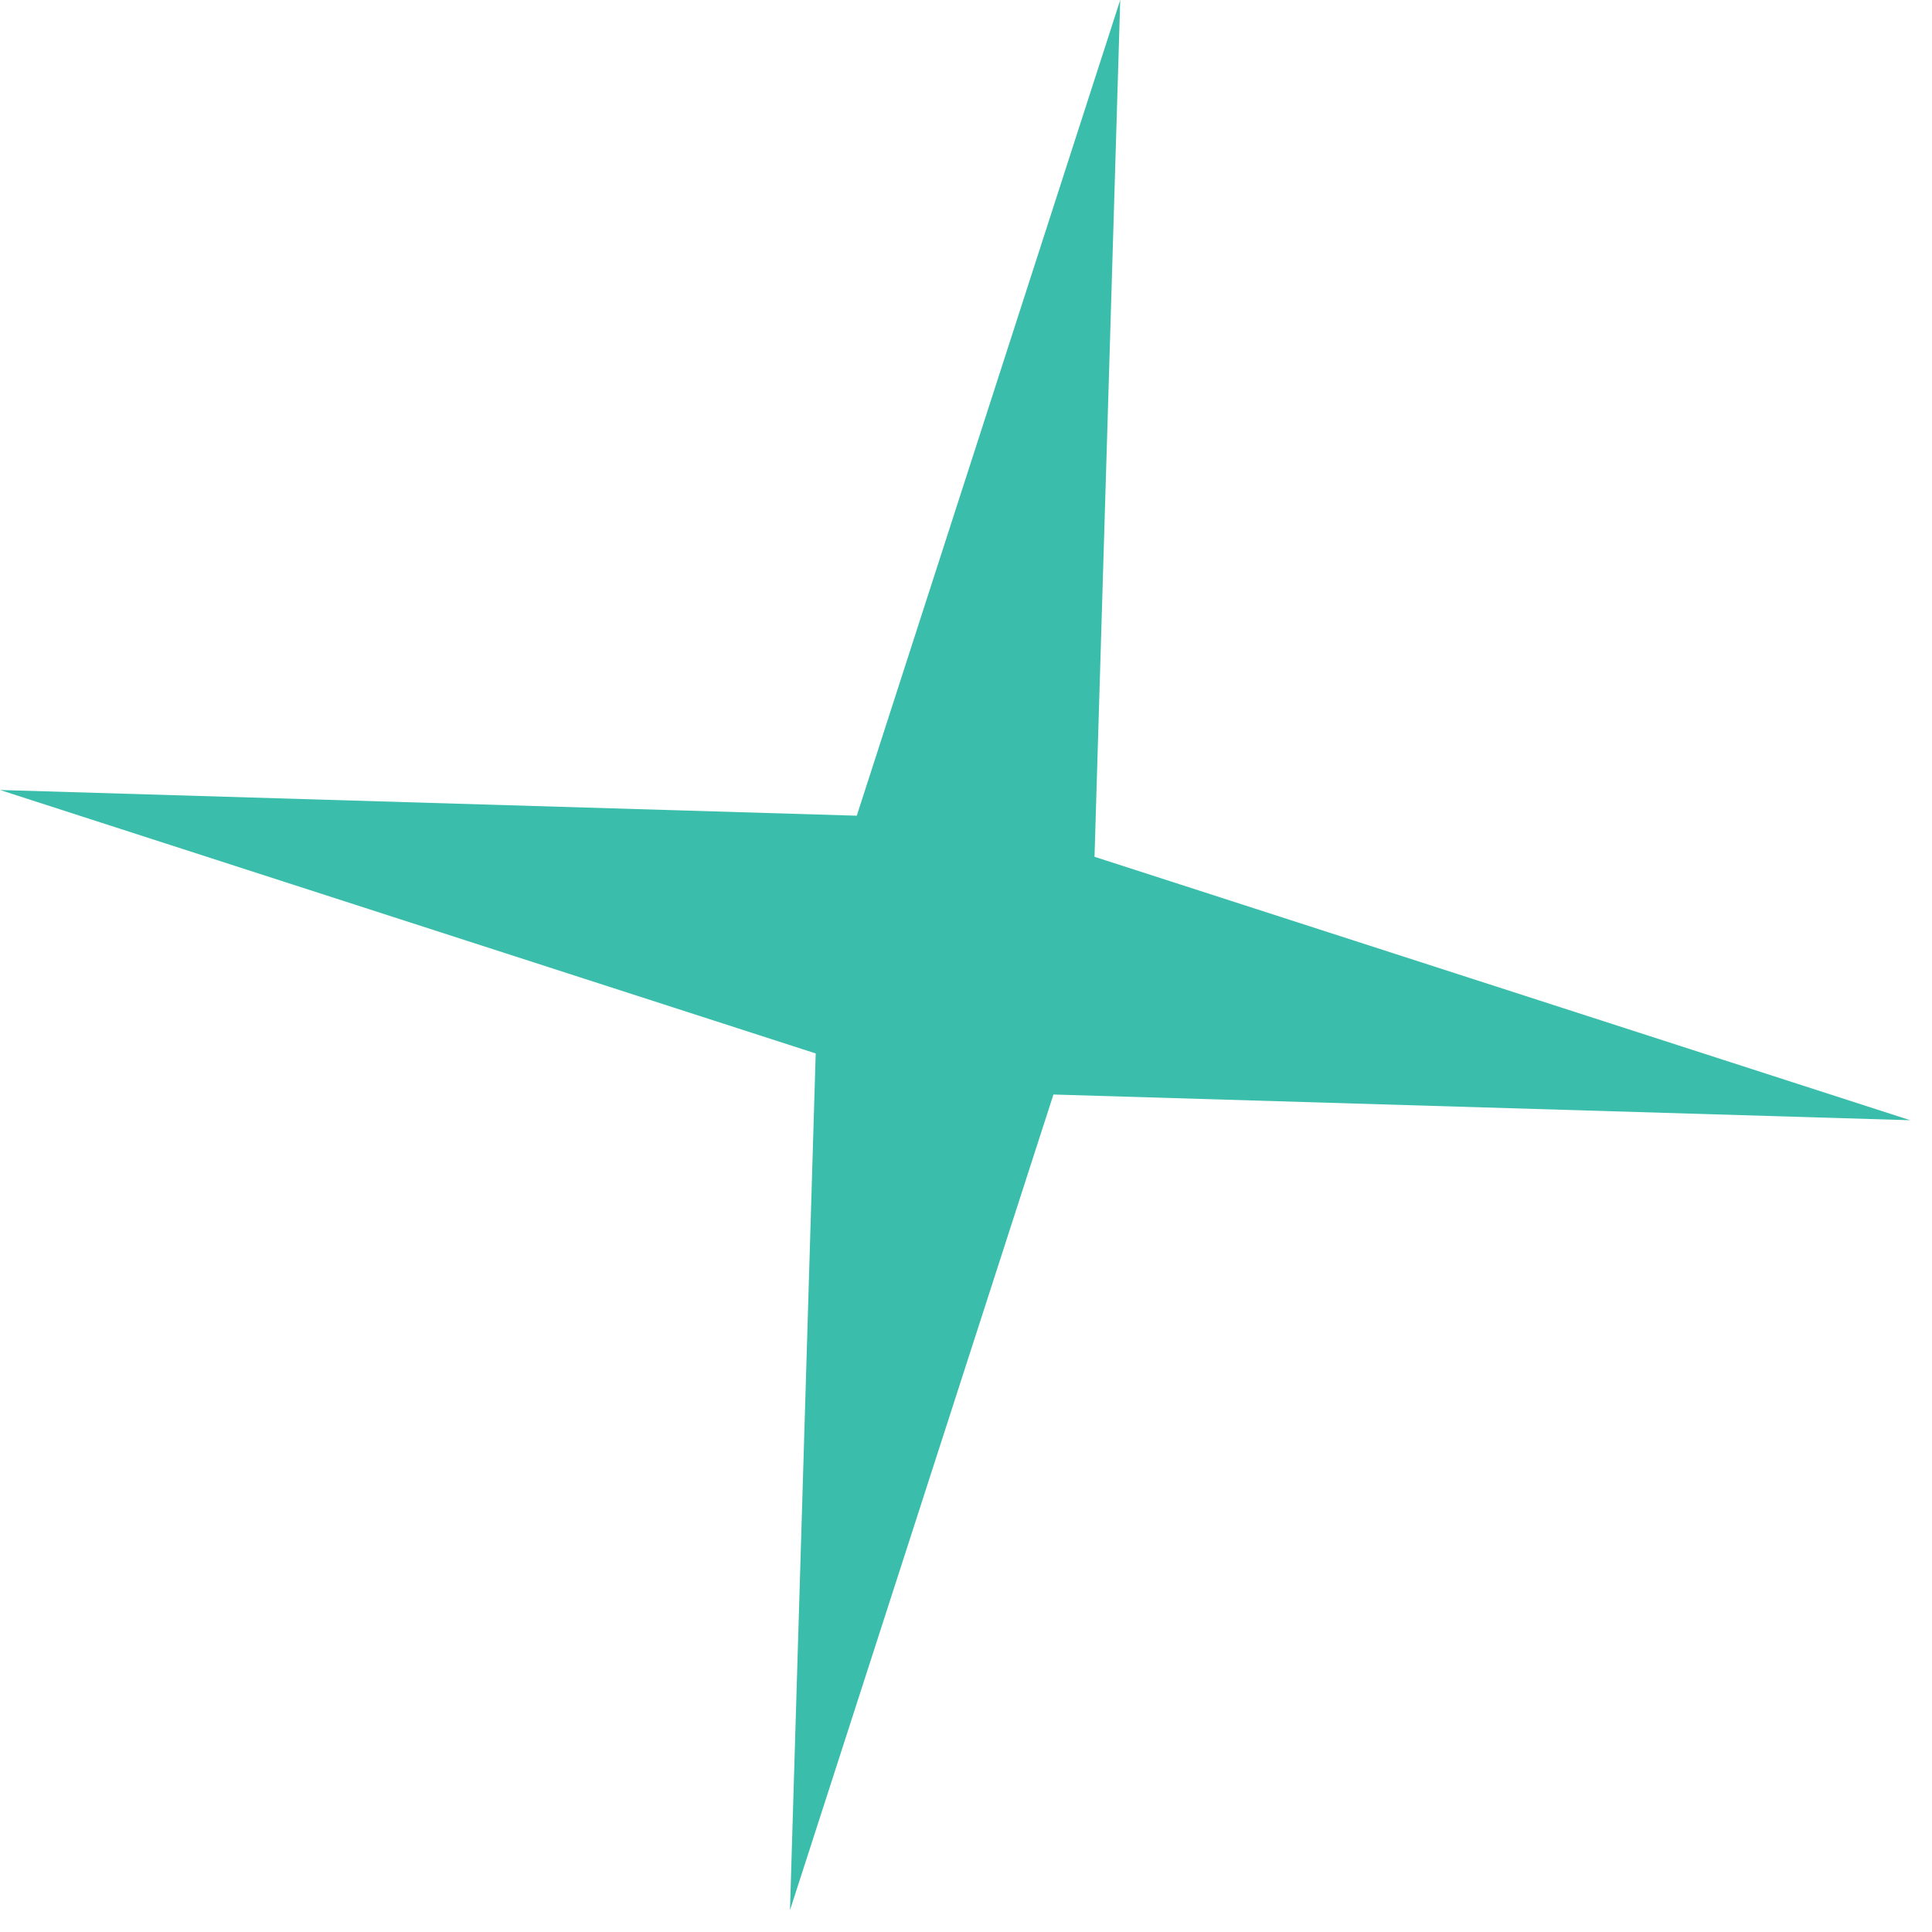
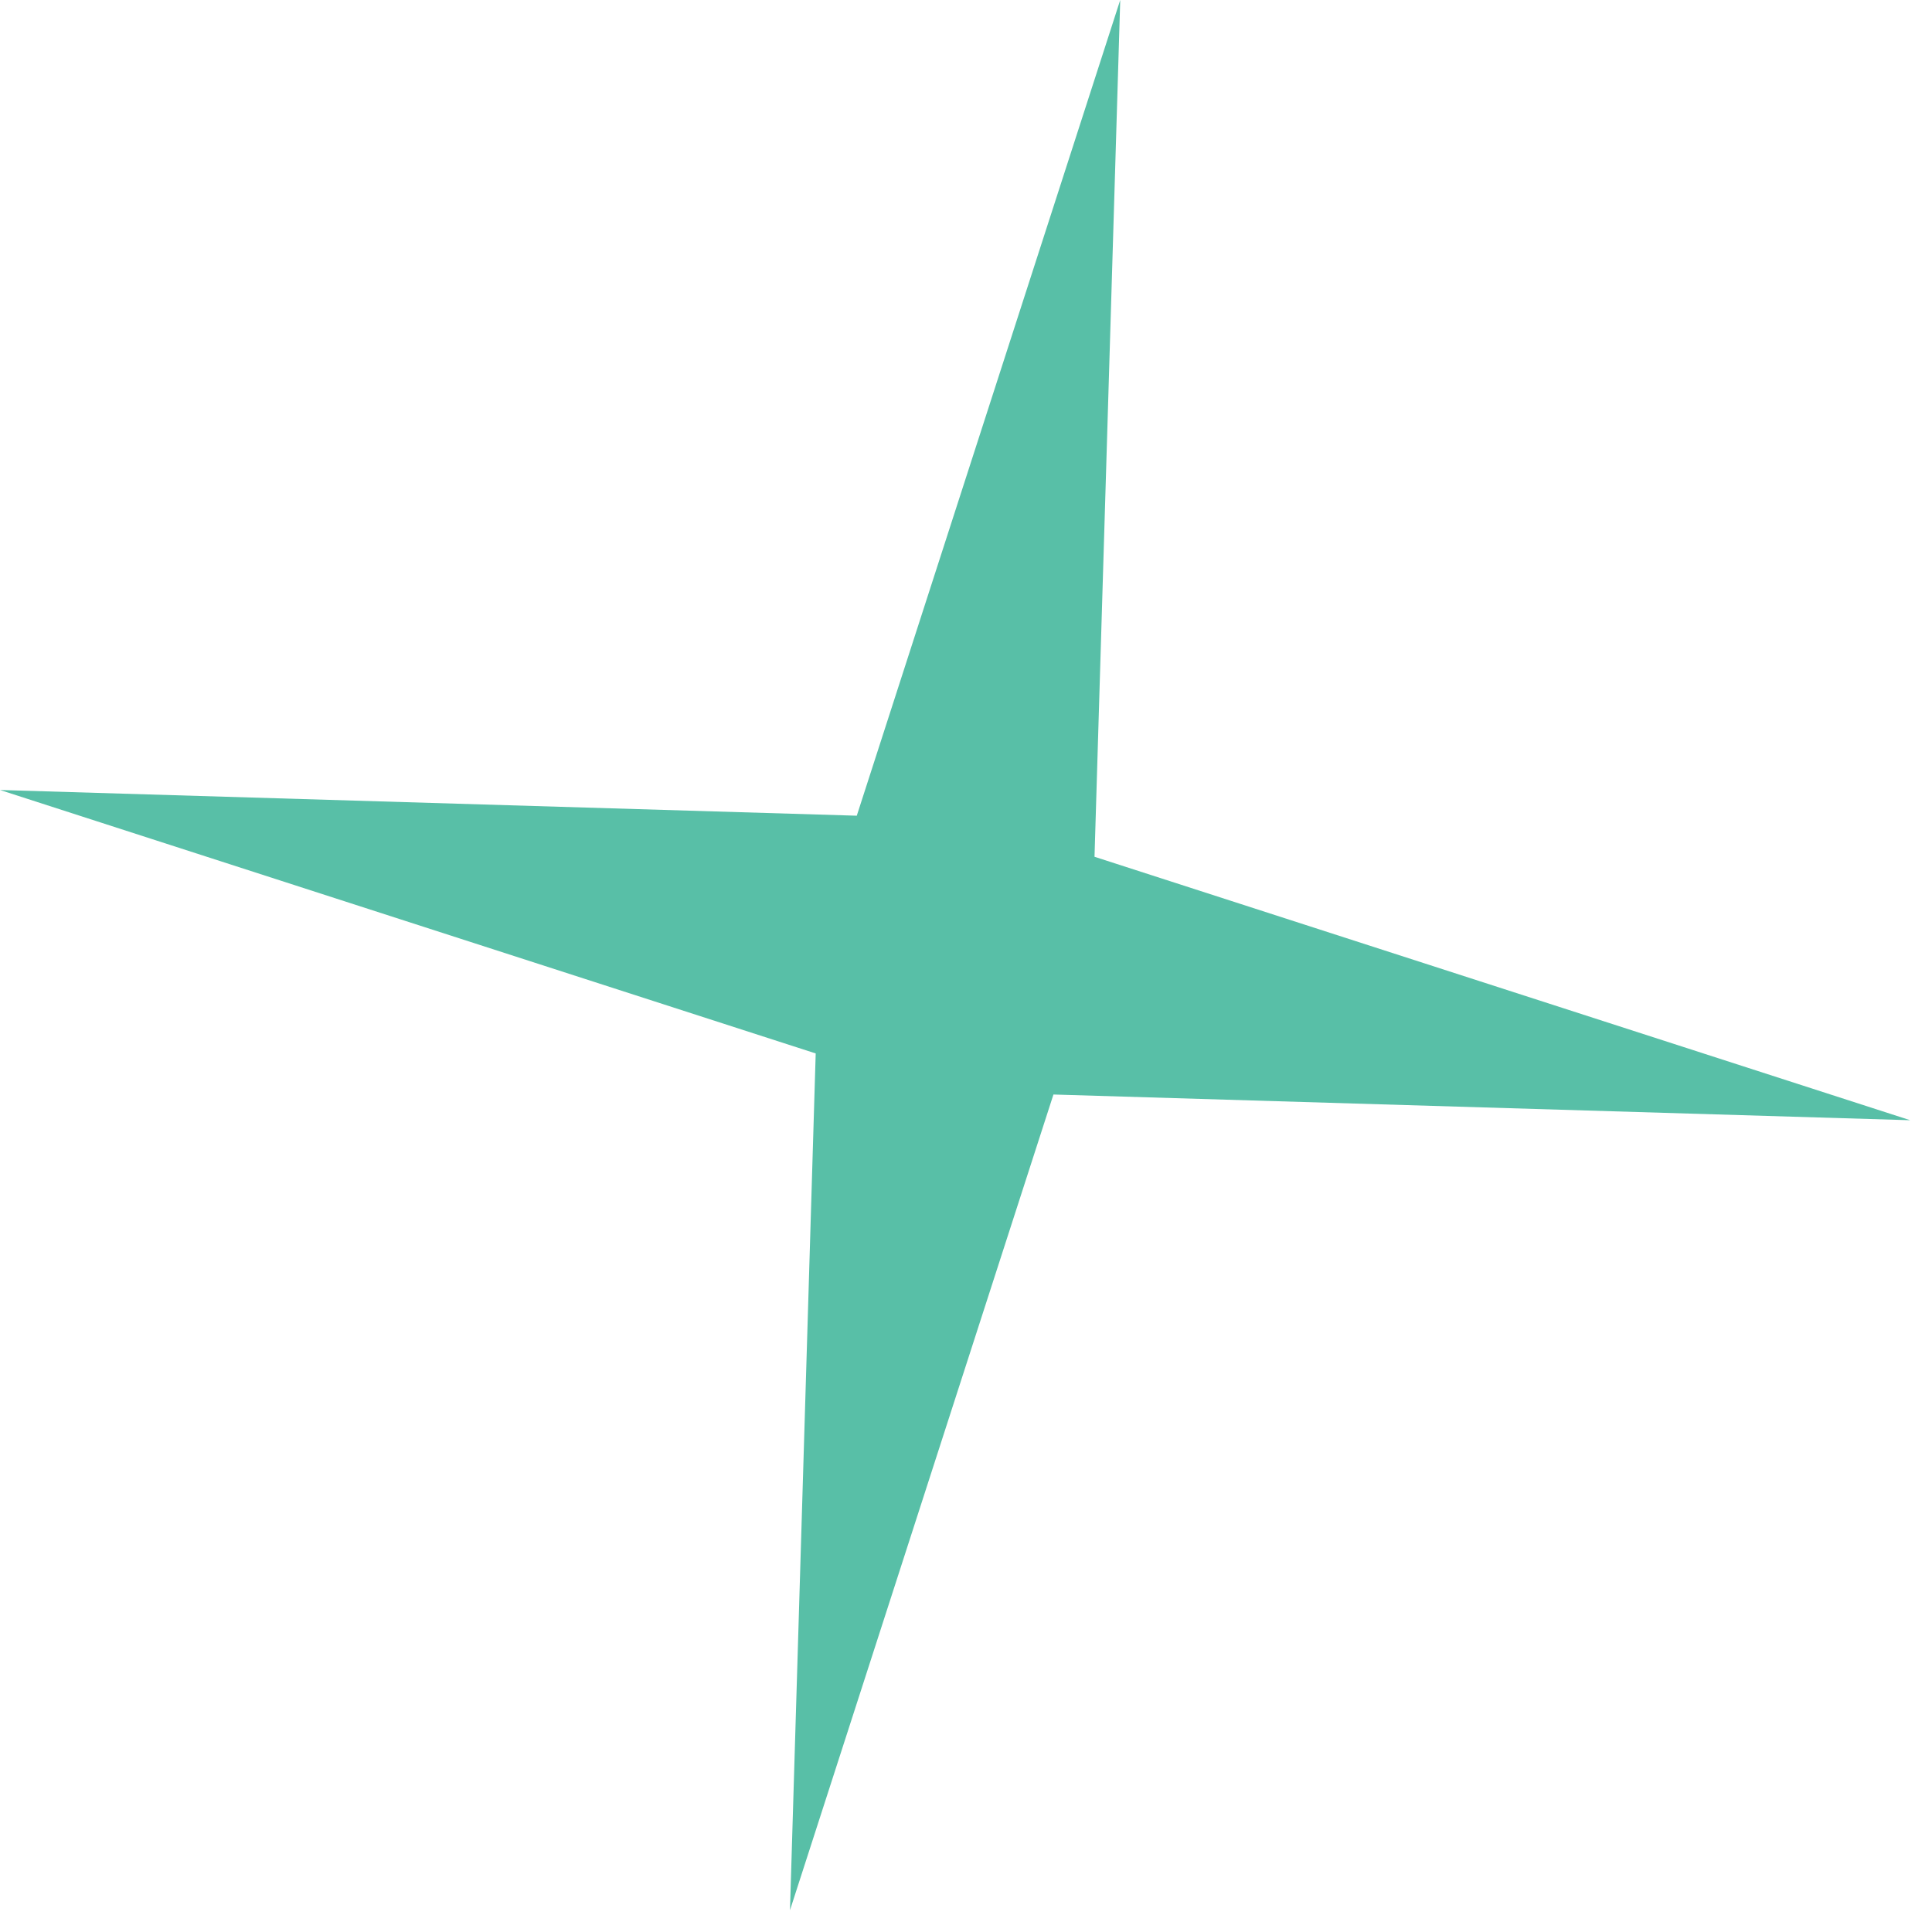
<svg xmlns="http://www.w3.org/2000/svg" width="58" height="58" viewBox="0 0 58 58" fill="none">
-   <path d="M33.63 -7.20363e-05L32.858 25.721L57.346 33.63L31.625 32.858L23.716 57.346L24.488 31.625L-0 23.716L25.721 24.488L33.63 -7.20363e-05Z" fill="#3ABEAB" />
+   <path d="M33.63 -7.20363e-05L32.858 25.721L57.346 33.63L31.625 32.858L23.716 57.346L24.488 31.625L-0 23.716L25.721 24.488L33.63 -7.20363e-05Z" fill="#58BFA7" />
</svg>
